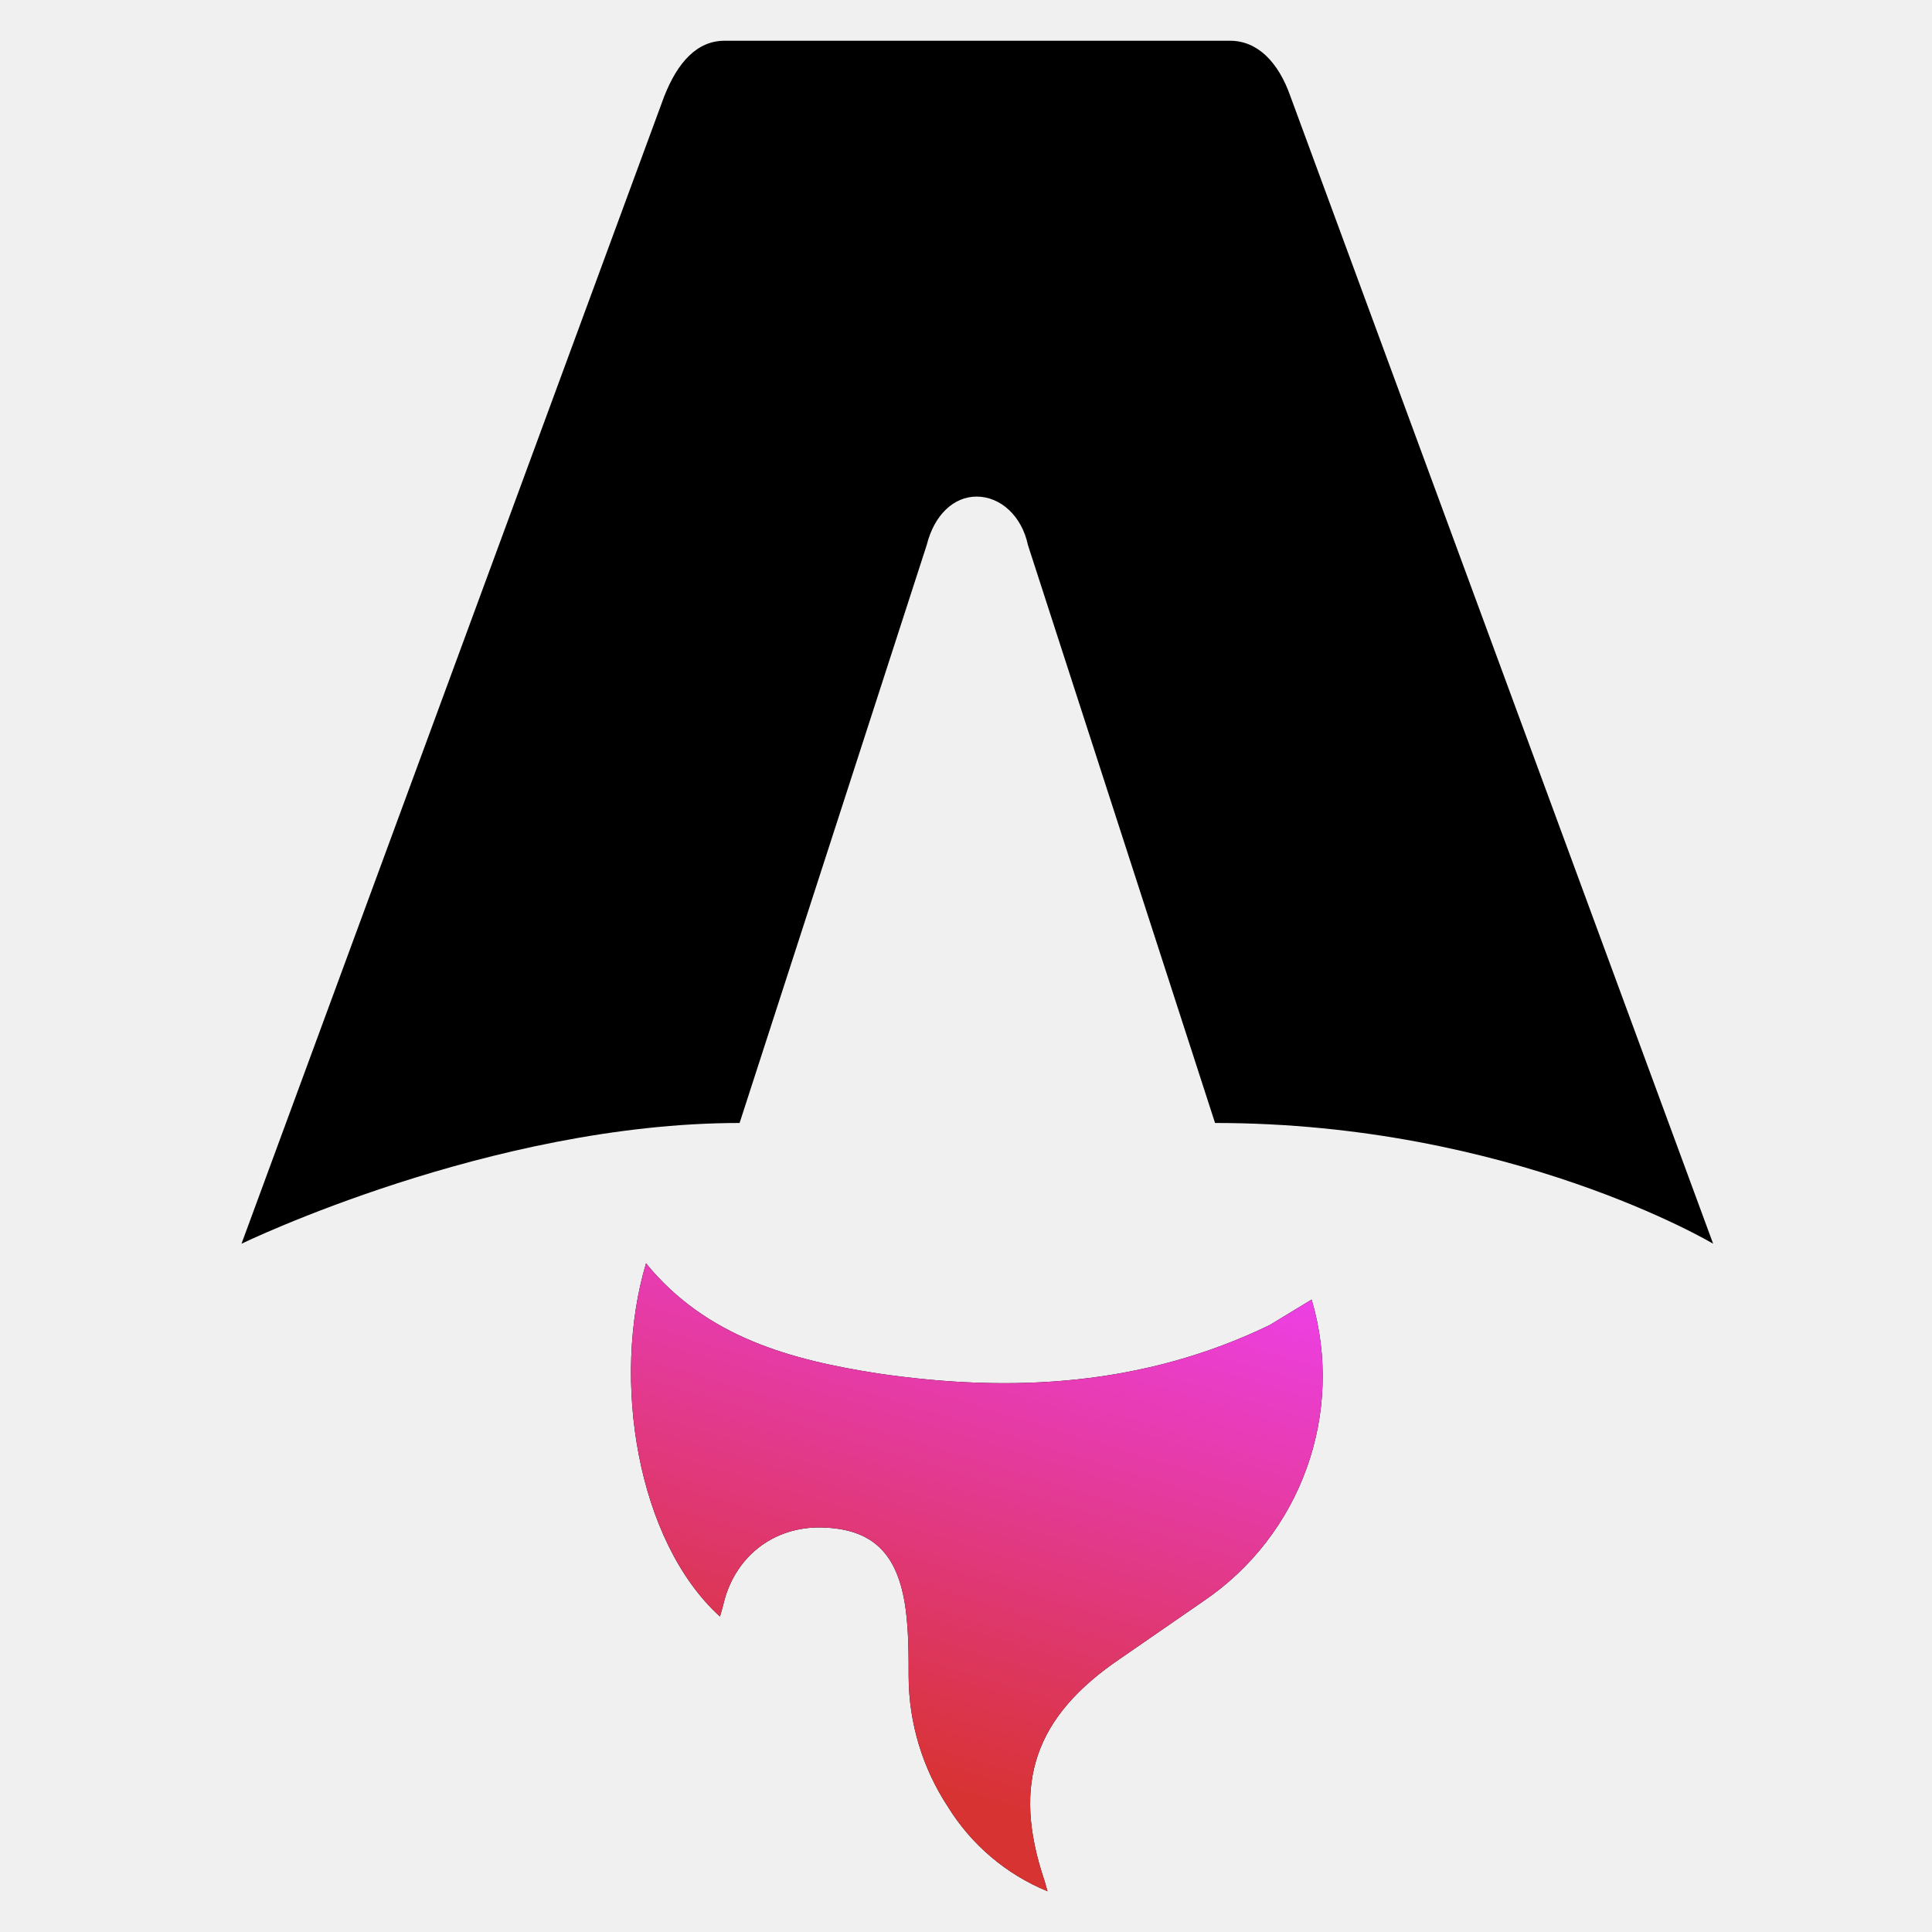
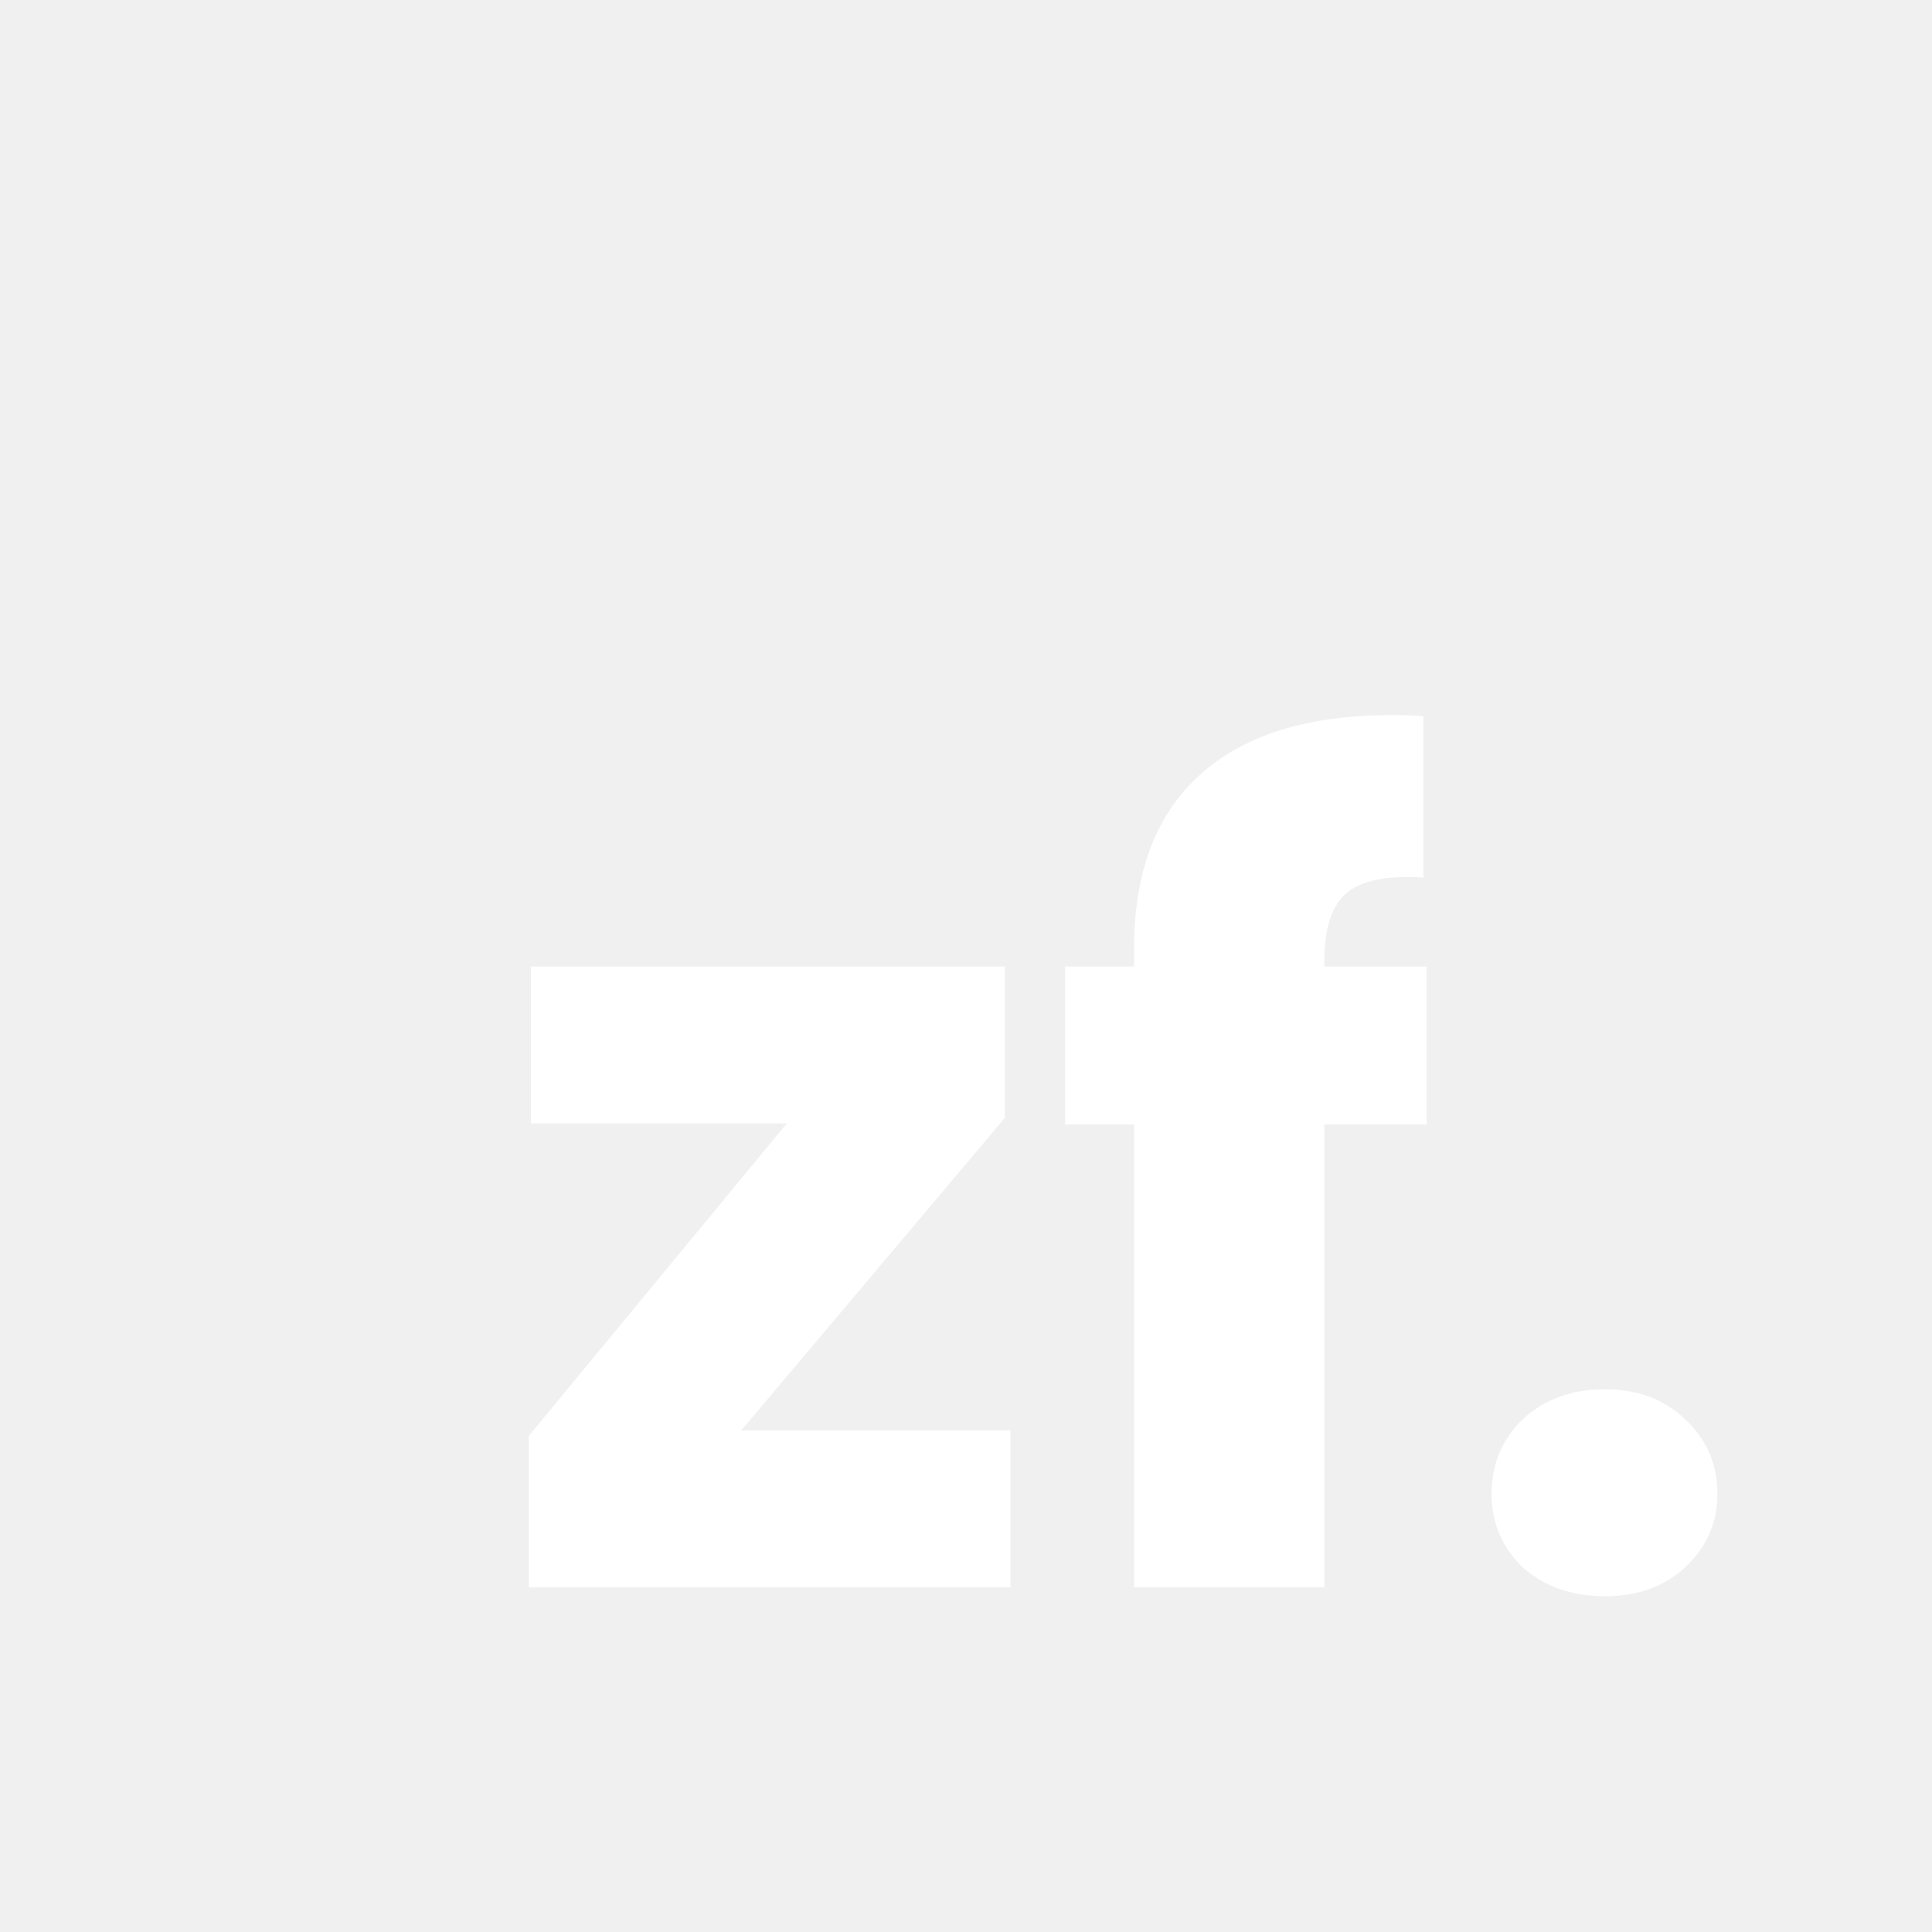
- <svg xmlns="http://www.w3.org/2000/svg" fill="none" viewBox="0 0 128 128">
-   <g>
-     <path d="M47.7 107.1c-5.5-5-7.2-15.7-4.9-23.4 4 4.9 9.6 6.4 15.4 7.3 8.9 1.3 17.6.8 25.9-3.2l2.8-1.7a18 18 0 0 1-7.2 20l-5.5 3.8c-5.6 3.8-7.2 8.2-5 14.7l.2.7a14 14 0 0 1-6.6-5.6 15.8 15.8 0 0 1-2.6-8.6c0-1.5 0-3-.2-4.5-.5-3.7-2.2-5.3-5.5-5.4-3.3-.1-5.9 2-6.6 5.2l-.2.7Z" />
-     <path d="M16 82.4s16.5-8 33-8l12.4-38.3c.5-2 1.8-3.2 3.3-3.2 1.6 0 3 1.3 3.4 3.2l12.4 38.3c19.6 0 33 8 33 8l-28-76c-.8-2.3-2.2-3.7-4-3.7H48c-1.8 0-3.1 1.4-4 3.7l-28 76Z" />
-   </g>
-   <path fill="url(#a)" d="M47.7 107.1c-5.5-5-7.2-15.7-4.9-23.4 4 4.9 9.6 6.4 15.4 7.3 8.9 1.3 17.6.8 25.9-3.2l2.8-1.7a18 18 0 0 1-7.2 20l-5.5 3.8c-5.6 3.8-7.2 8.2-5 14.7l.2.7a14 14 0 0 1-6.6-5.6 15.8 15.8 0 0 1-2.6-8.6c0-1.5 0-3-.2-4.5-.5-3.7-2.2-5.3-5.5-5.4-3.3-.1-5.9 2-6.6 5.2l-.2.7Z" />
-   <defs>
-     <linearGradient id="a" x1="64.7" x2="77.4" y1="119.2" y2="77.4" gradientUnits="userSpaceOnUse">
-       <stop stop-color="#D83333" />
-       <stop offset="1" stop-color="#F041FF" />
-     </linearGradient>
-   </defs>
-   <style>
-     g {
-       fill: #000;
-     }
- 
-     @media (prefers-color-scheme: dark) {
-       g {
-         fill: #FFF;
-       }
-     }
-   </style>
+ <svg xmlns="http://www.w3.org/2000/svg" width="230" height="230" viewBox="0 0 230 230" fill="none">
+   <path d="M88.241 170.292H120.293V188.967H62.943V170.954L93.671 133.736H63.208V115.061H119.631V133.074L88.241 170.292ZM169.841 133.869H157.656V188.967H135.007V133.869H126.795V115.061H135.007V112.942C135.007 103.848 137.612 96.96 142.821 92.28C148.031 87.512 155.669 85.128 165.735 85.128C167.413 85.128 168.649 85.172 169.443 85.261V104.466C165.117 104.201 162.07 104.819 160.305 106.32C158.539 107.821 157.656 110.514 157.656 114.399V115.061H169.841V133.869ZM191.079 190.027C187.105 190.027 183.838 188.879 181.278 186.583C178.805 184.199 177.569 181.285 177.569 177.841C177.569 174.31 178.805 171.352 181.278 168.967C183.838 166.583 187.105 165.391 191.079 165.391C194.964 165.391 198.143 166.583 200.615 168.967C203.176 171.352 204.456 174.31 204.456 177.841C204.456 181.285 203.176 184.199 200.615 186.583C198.143 188.879 194.964 190.027 191.079 190.027Z" fill="white" />
</svg>
